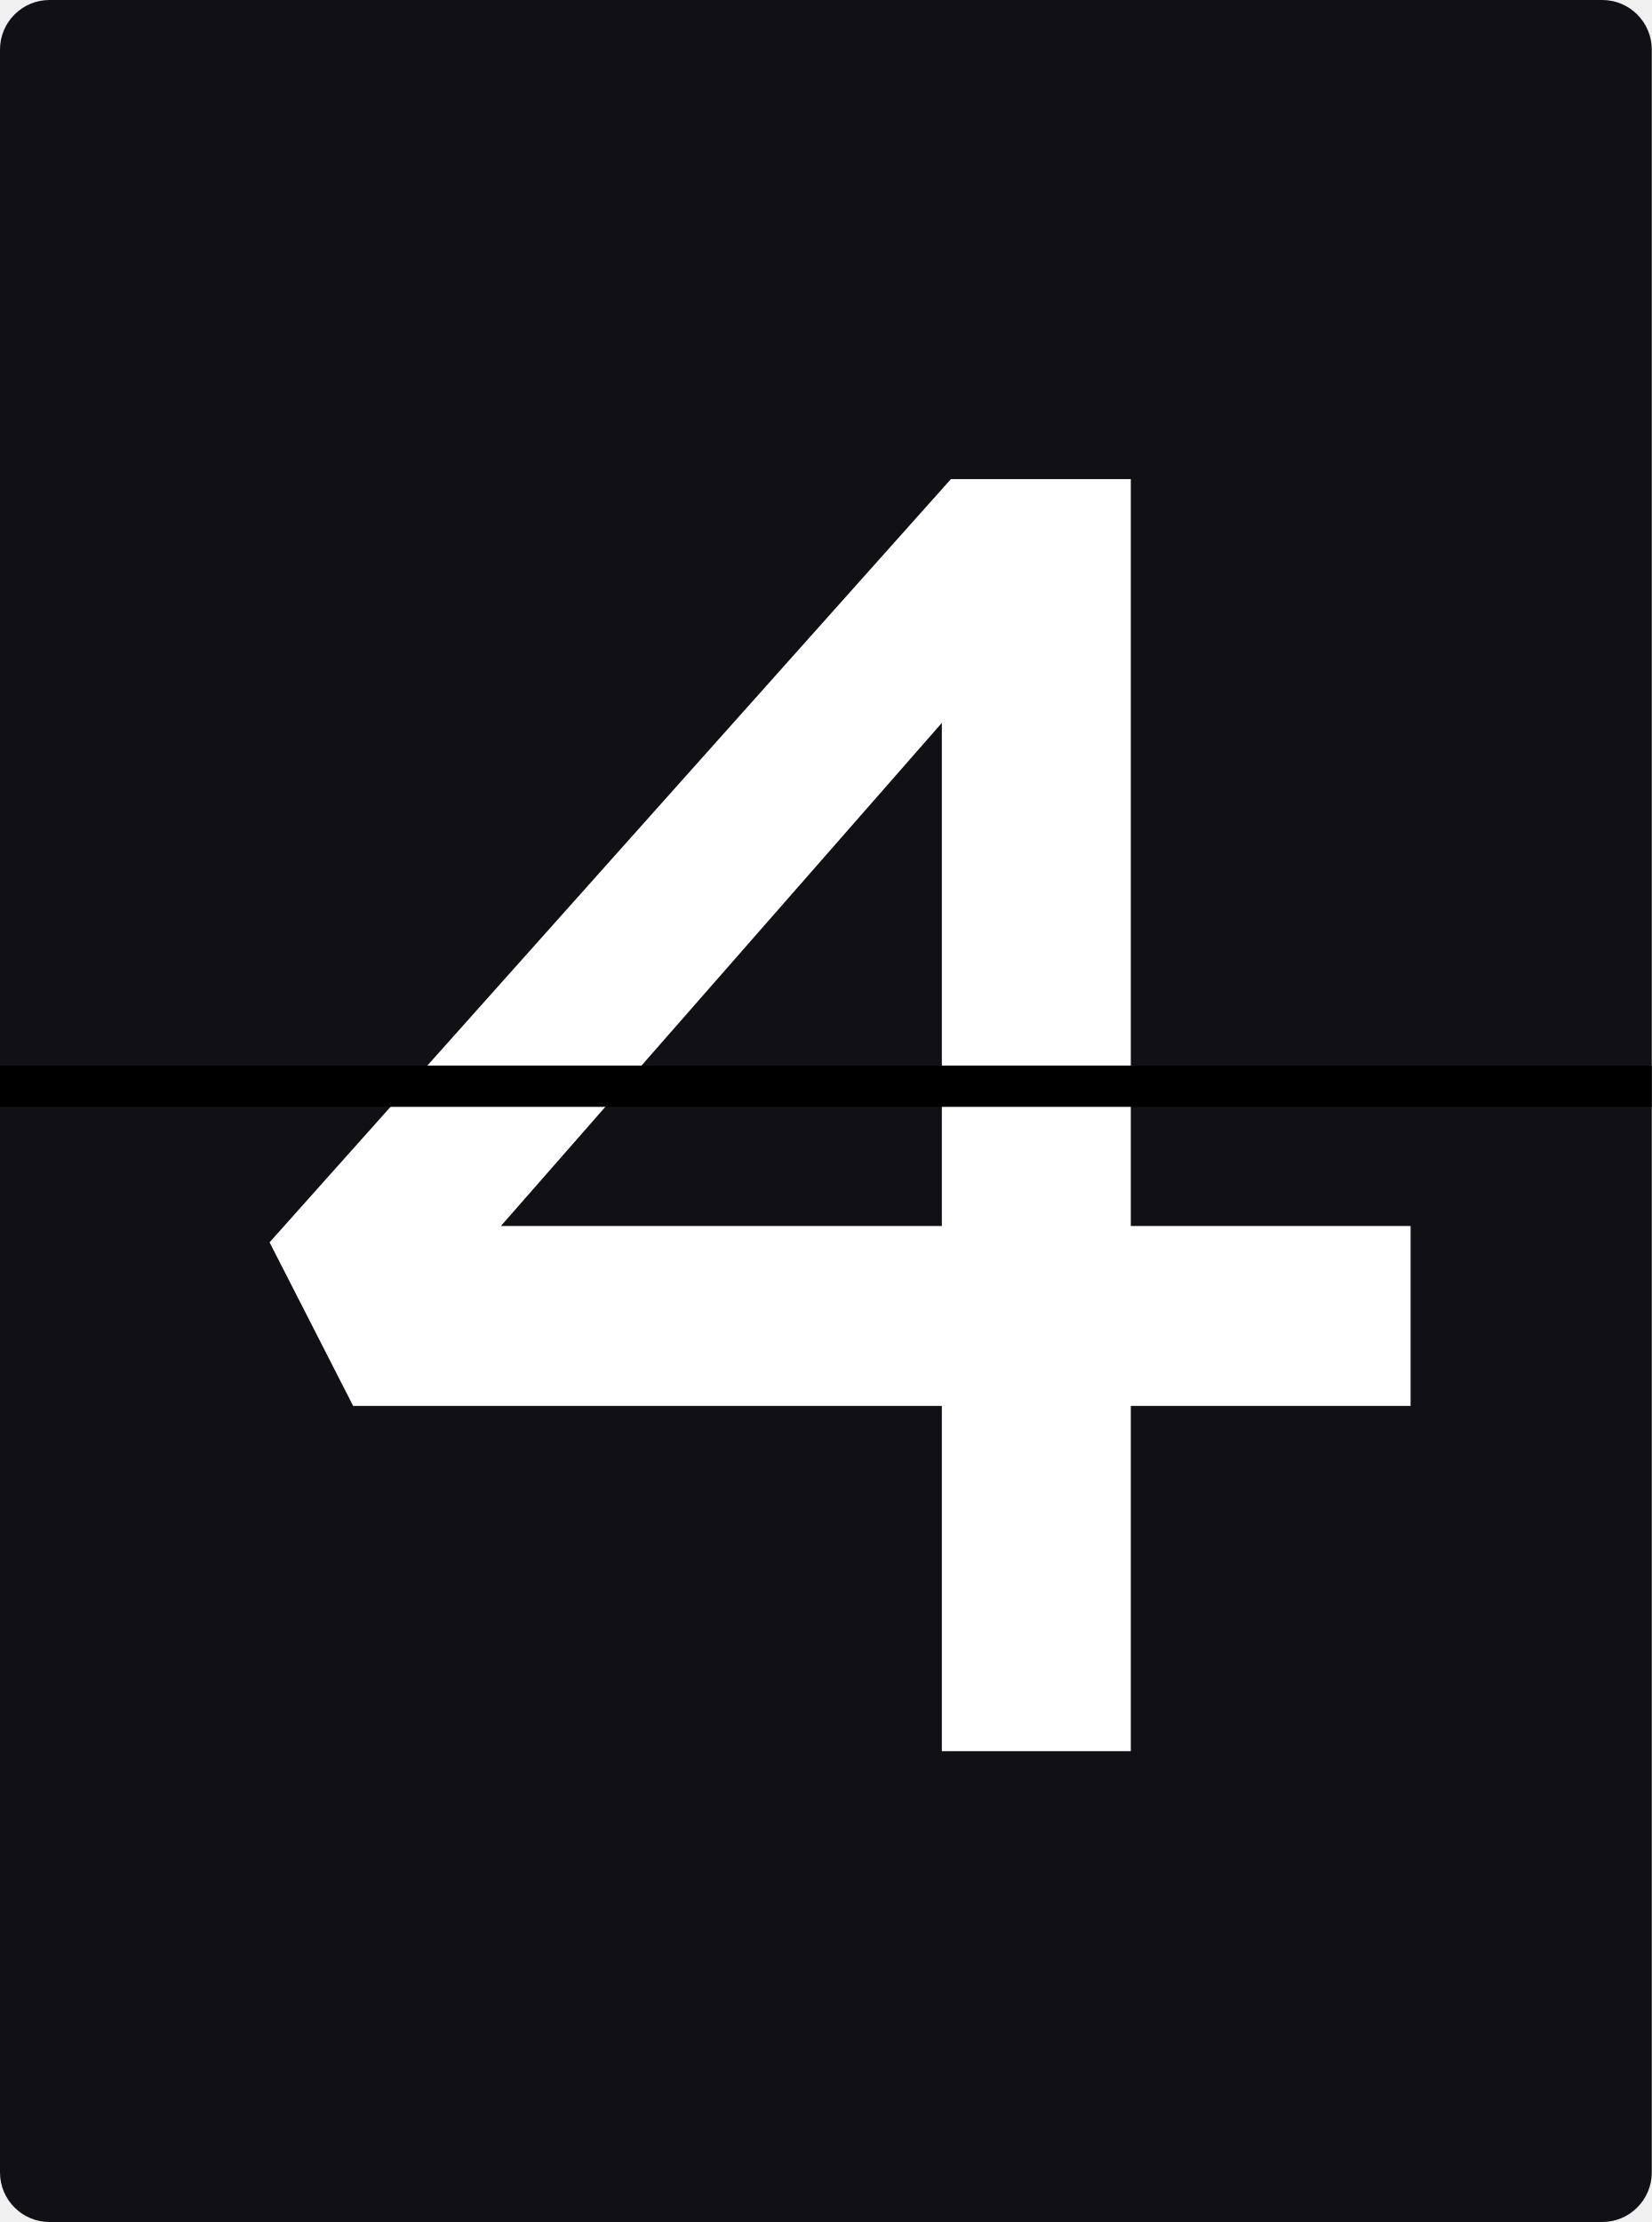
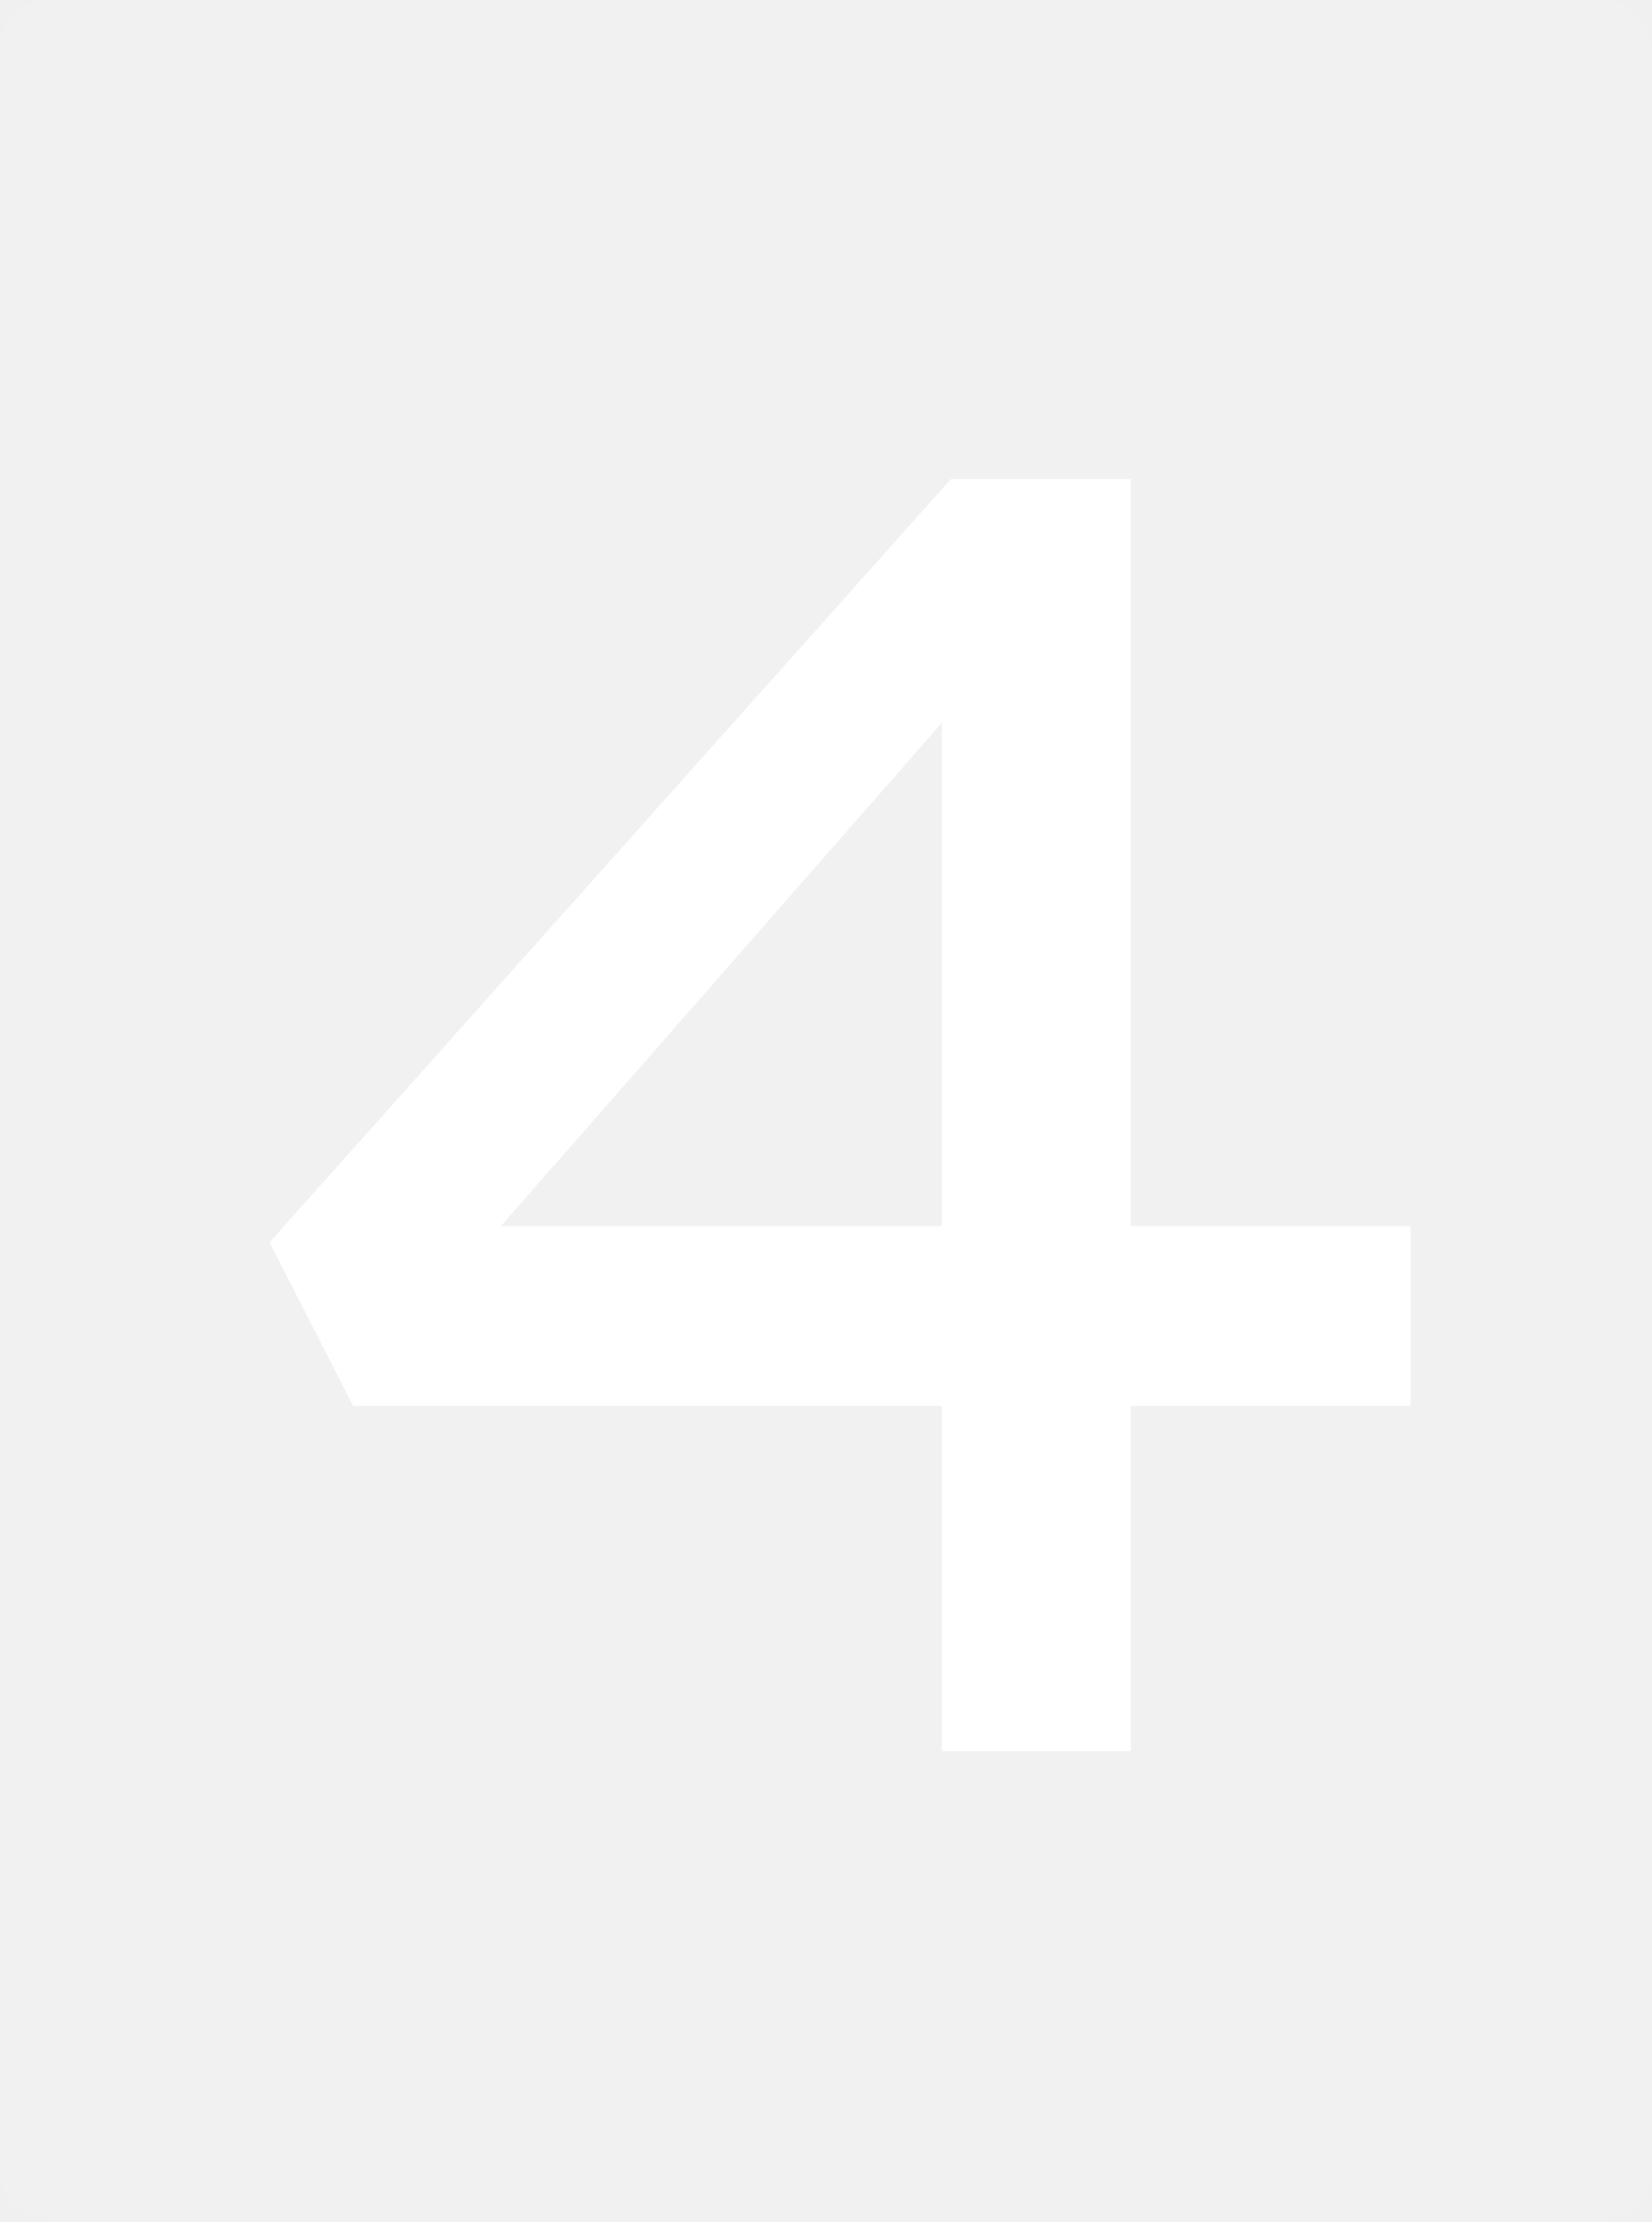
<svg xmlns="http://www.w3.org/2000/svg" width="200" height="269" viewBox="0 0 200 269" fill="none">
-   <rect width="200" height="269" rx="6" fill="#111115" />
+   <rect width="200" height="269" rx="6" fill="white" fill-opacity="0.05" />
  <path d="M114.04 212V72.52L126.8 72.96L51.78 158.54V148.42H170.8V170.2H42.76L32.64 150.4L115.14 58H136.92V212H114.04Z" fill="white" />
-   <path fill-rule="evenodd" clip-rule="evenodd" d="M200 134H0V129H200V134Z" fill="black" />
</svg>
